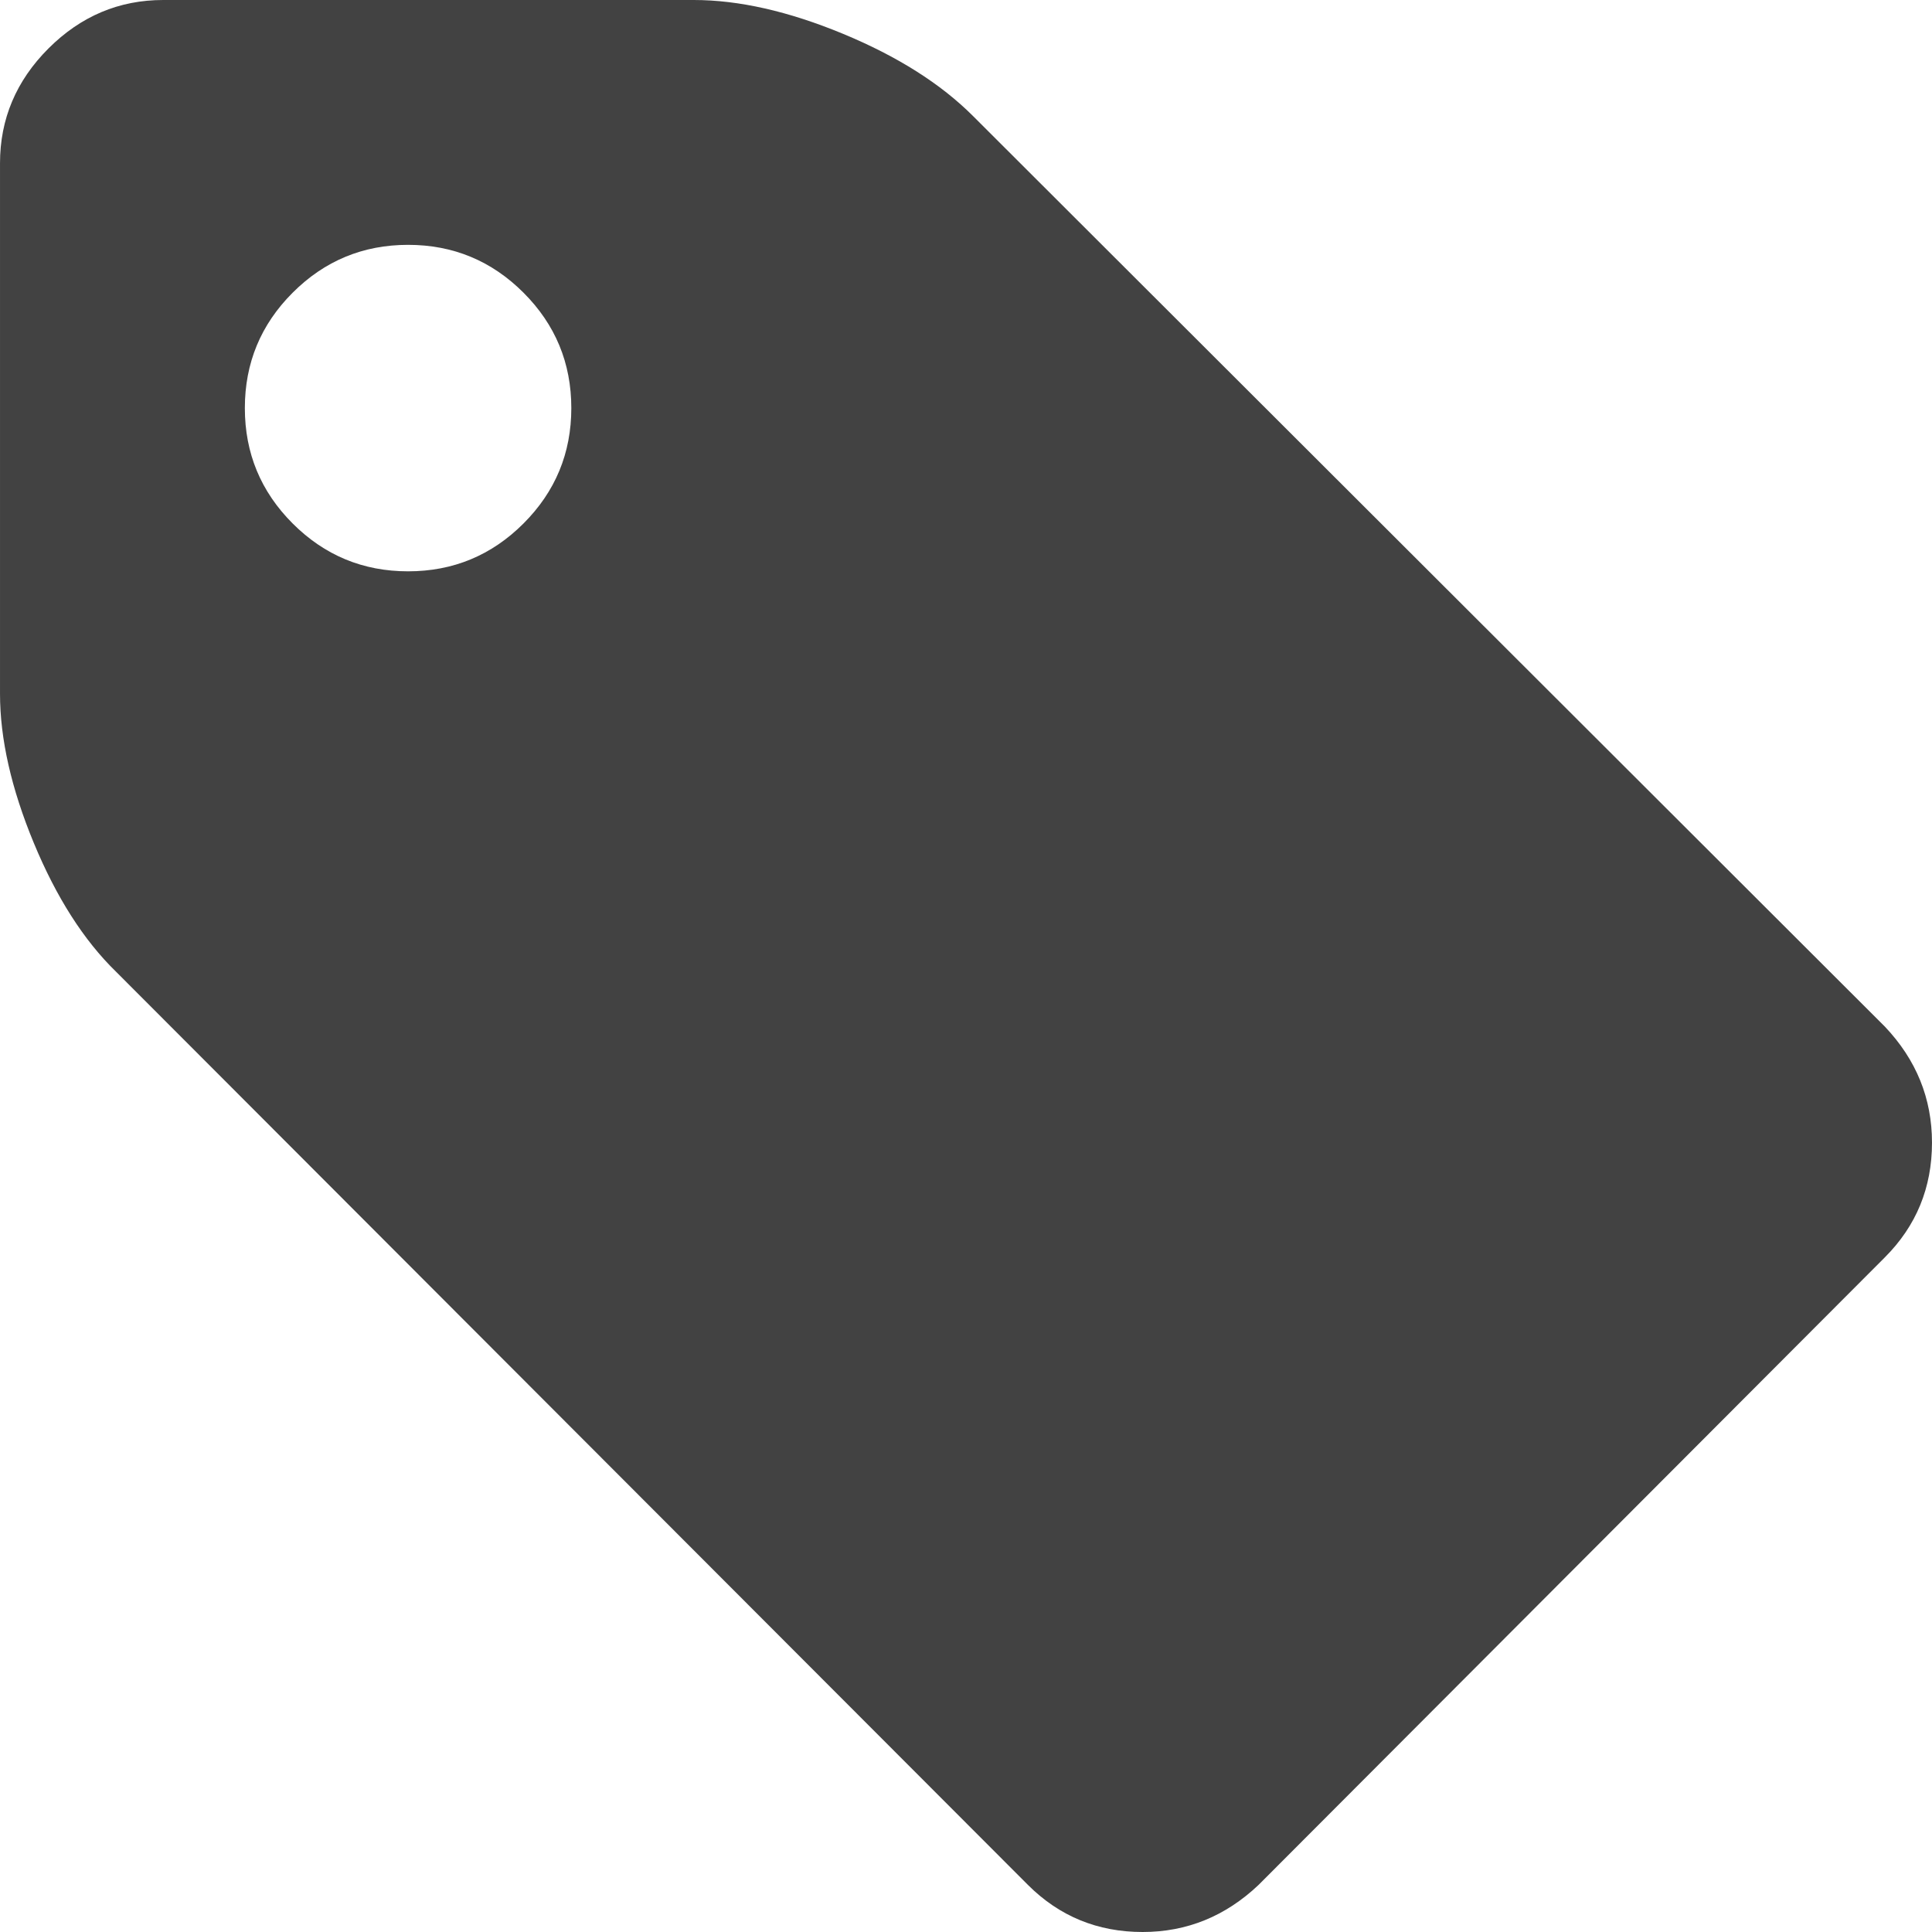
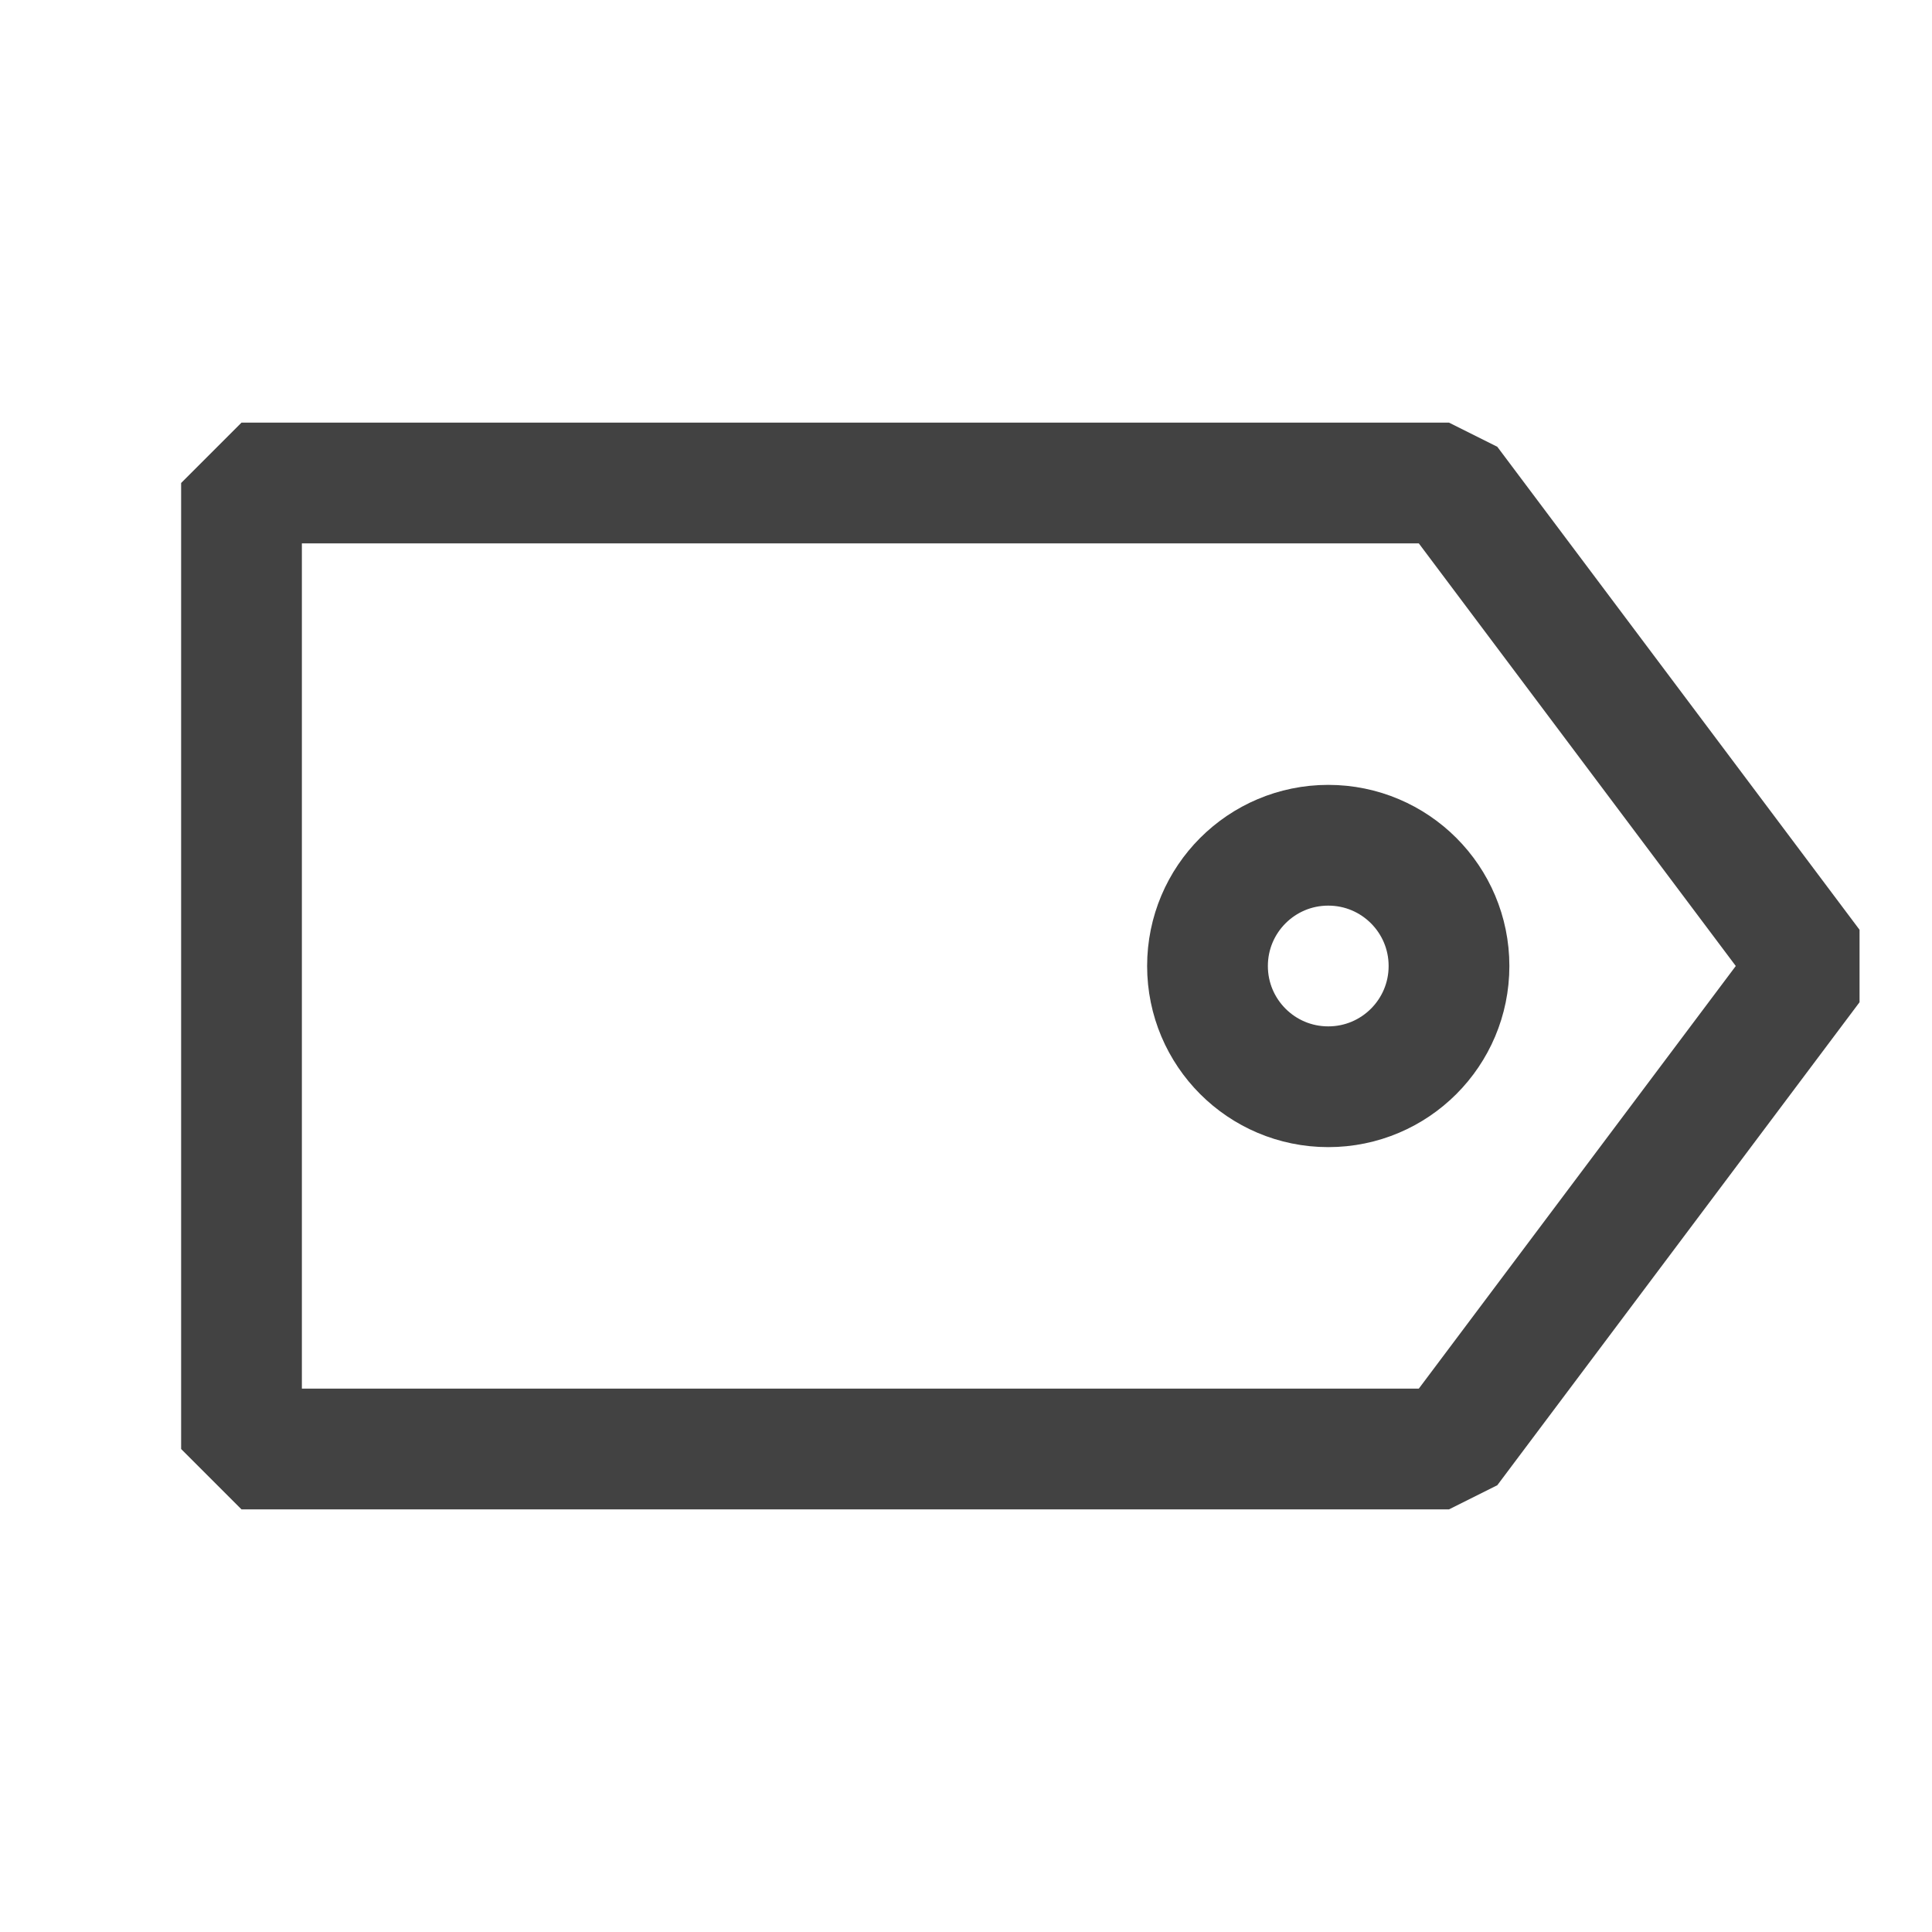
- <svg xmlns="http://www.w3.org/2000/svg" version="1.1" id="Capa_1" x="0px" y="0px" width="432.544px" height="432.544px" viewBox="0 0 432.544 432.544" style="enable-background:new 0 0 432.544 432.544;" xml:space="preserve">
-   <g>
-     <path d="M421.985,229.833L217.847,25.981c-7.235-7.238-16.94-13.374-29.121-18.416C176.541,2.522,165.407,0,155.318,0H36.547   C26.648,0,18.083,3.619,10.85,10.848C3.617,18.081,0.002,26.646,0.002,36.545v118.771c0,10.088,2.519,21.219,7.564,33.404   s11.182,21.792,18.417,28.837L230.118,421.98c7.043,7.043,15.602,10.564,25.697,10.564c9.89,0,18.558-3.521,25.98-10.564   l140.186-140.47c7.043-7.046,10.561-15.604,10.561-25.693C432.542,245.919,429.024,237.258,421.985,229.833z M117.202,117.201   c-7.142,7.138-15.752,10.709-25.841,10.709c-10.085,0-18.699-3.571-25.837-10.709c-7.138-7.139-10.706-15.749-10.706-25.837   c0-10.089,3.568-18.702,10.706-25.837c7.139-7.139,15.752-10.71,25.837-10.71c10.089,0,18.702,3.571,25.841,10.71   c7.135,7.135,10.706,15.749,10.706,25.837C127.908,101.452,124.341,110.062,117.202,117.201z" fill="#424242" />
-   </g>
-   <g />
-   <g />
-   <g />
-   <g />
-   <g />
-   <g />
-   <g />
-   <g />
-   <g />
-   <g />
-   <g />
-   <g />
-   <g />
-   <g />
-   <g />
+ <svg xmlns="http://www.w3.org/2000/svg" width="16" height="16" viewBox="0 0 16 16" fill="none">
+   <path d="M12 4H2V12H12L15 8L12 4ZM11 9C10.447 9 10 8.552 10 8C10 7.448 10.447 7 11 7C11.553 7 12 7.448 12 8C12 8.552 11.553 9 11 9Z" stroke="#424242" stroke-linejoin="bevel" />
</svg>
